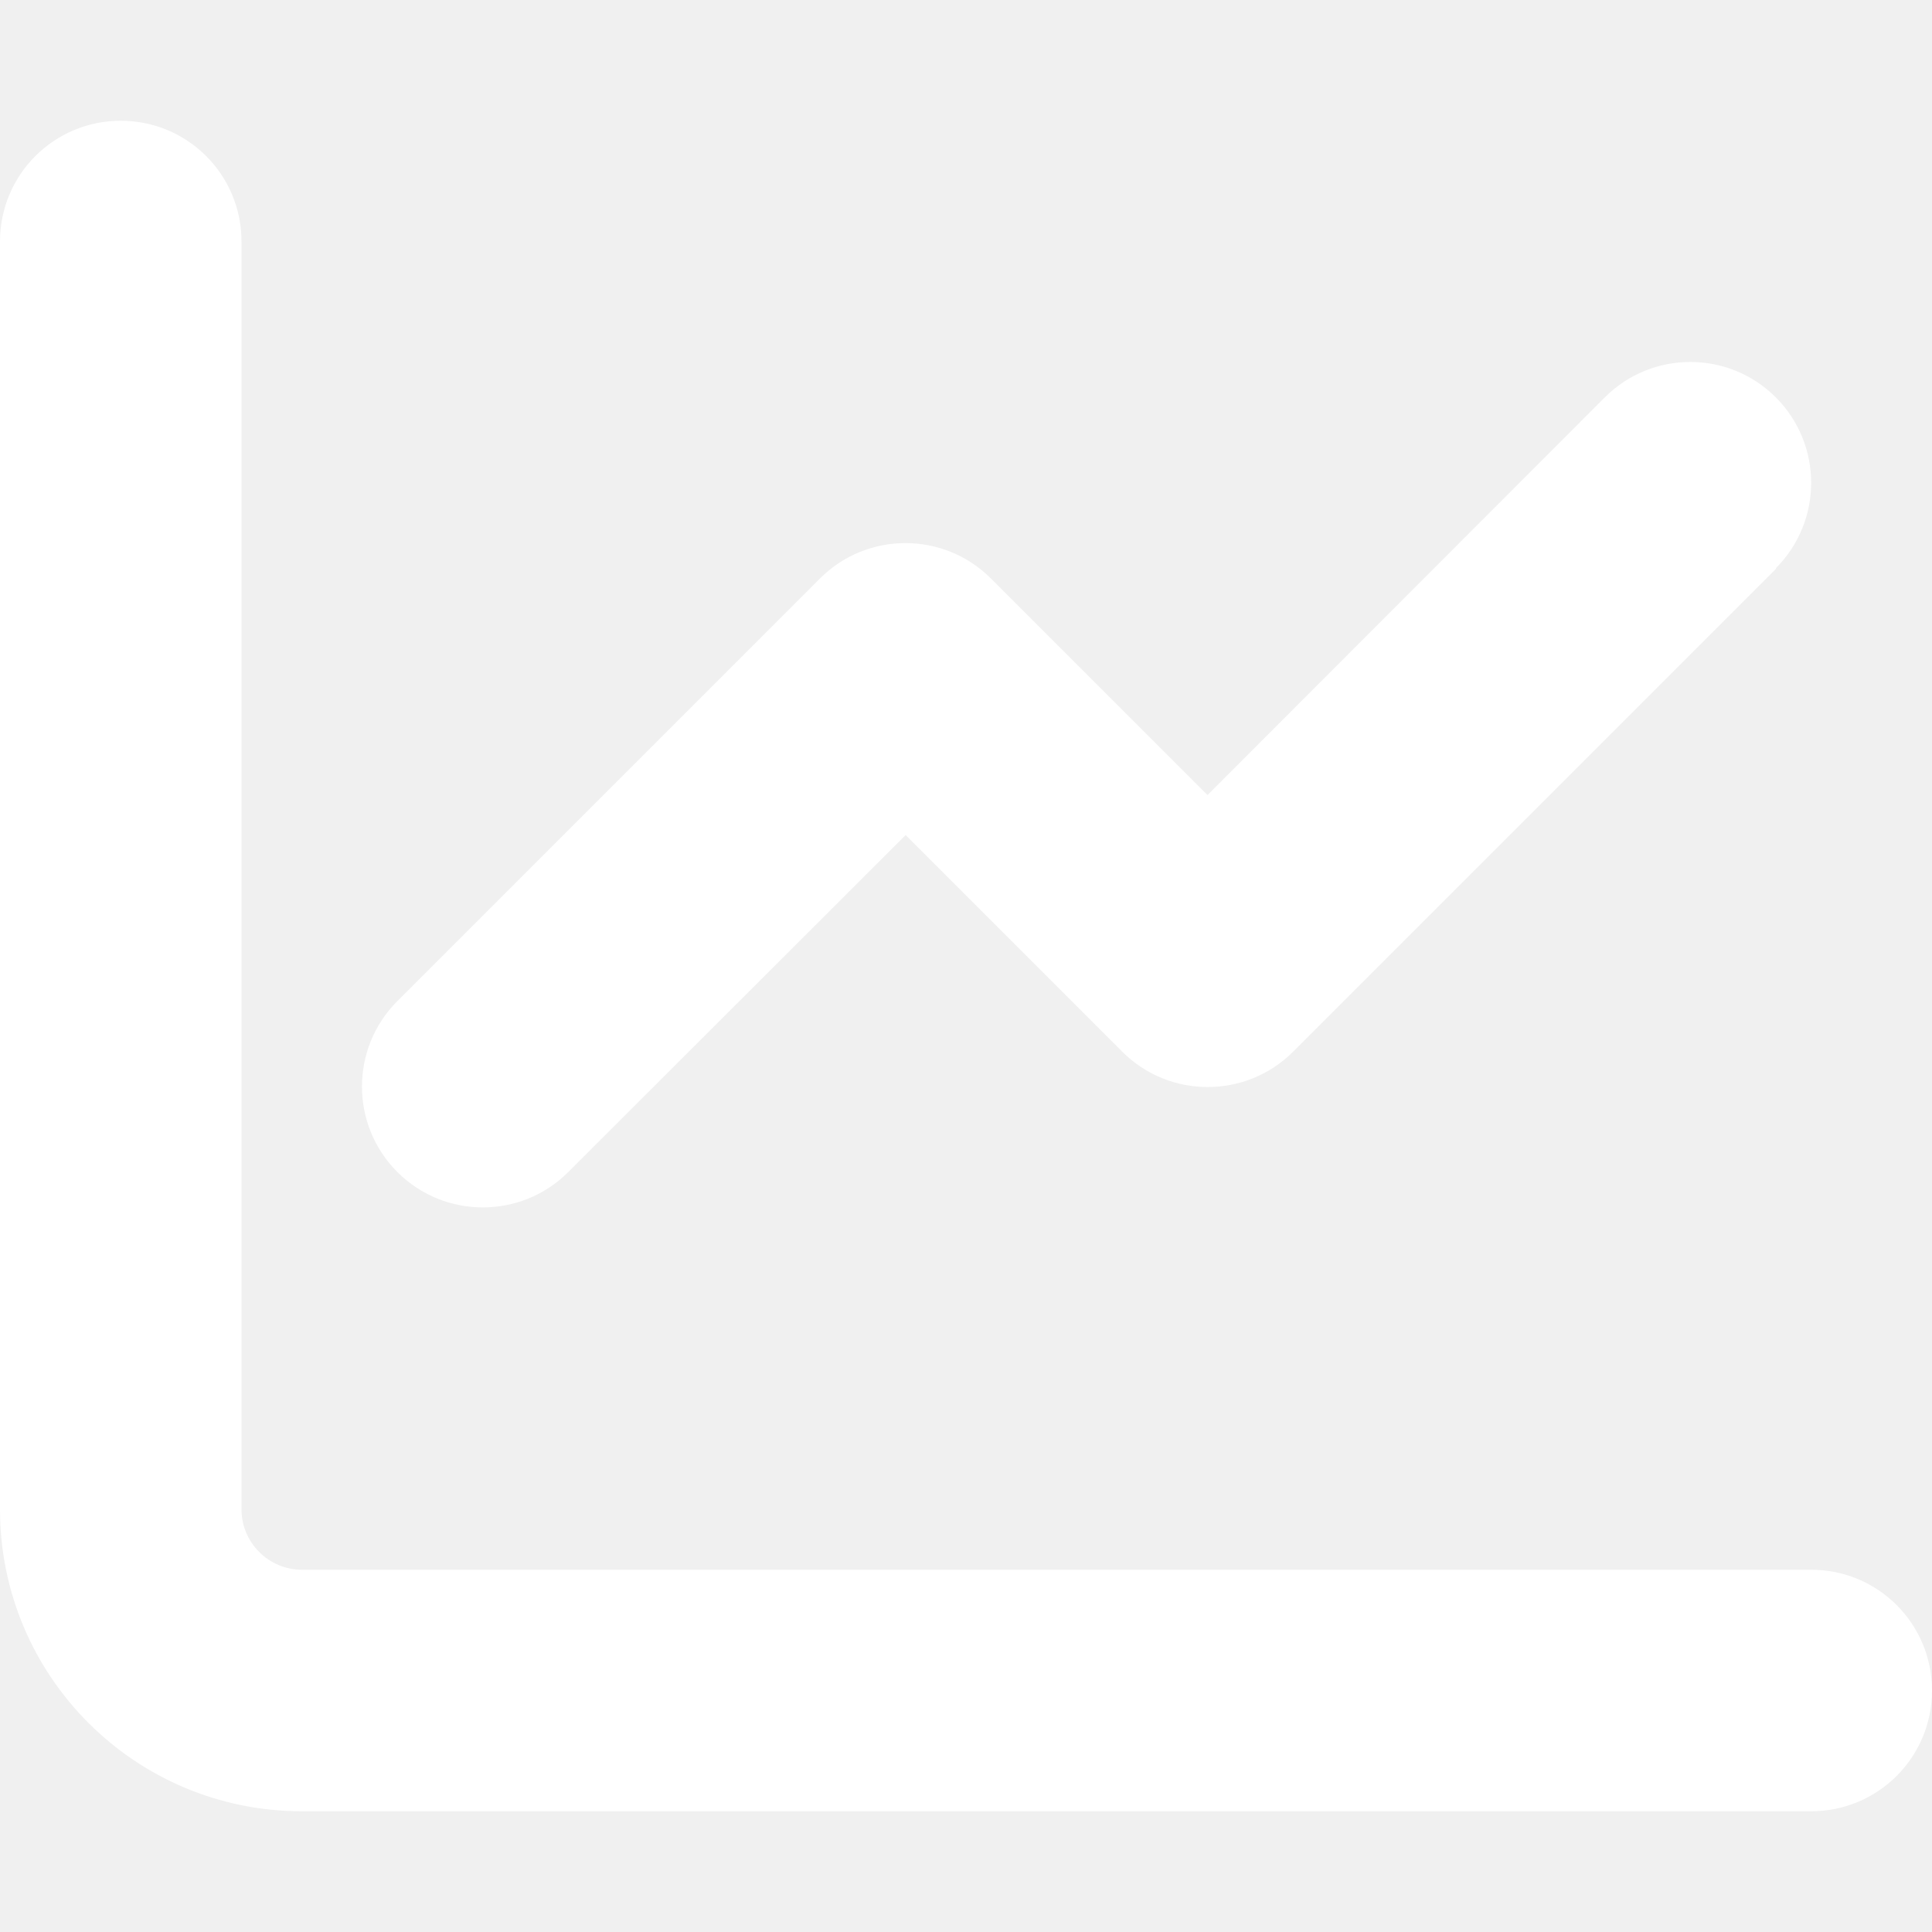
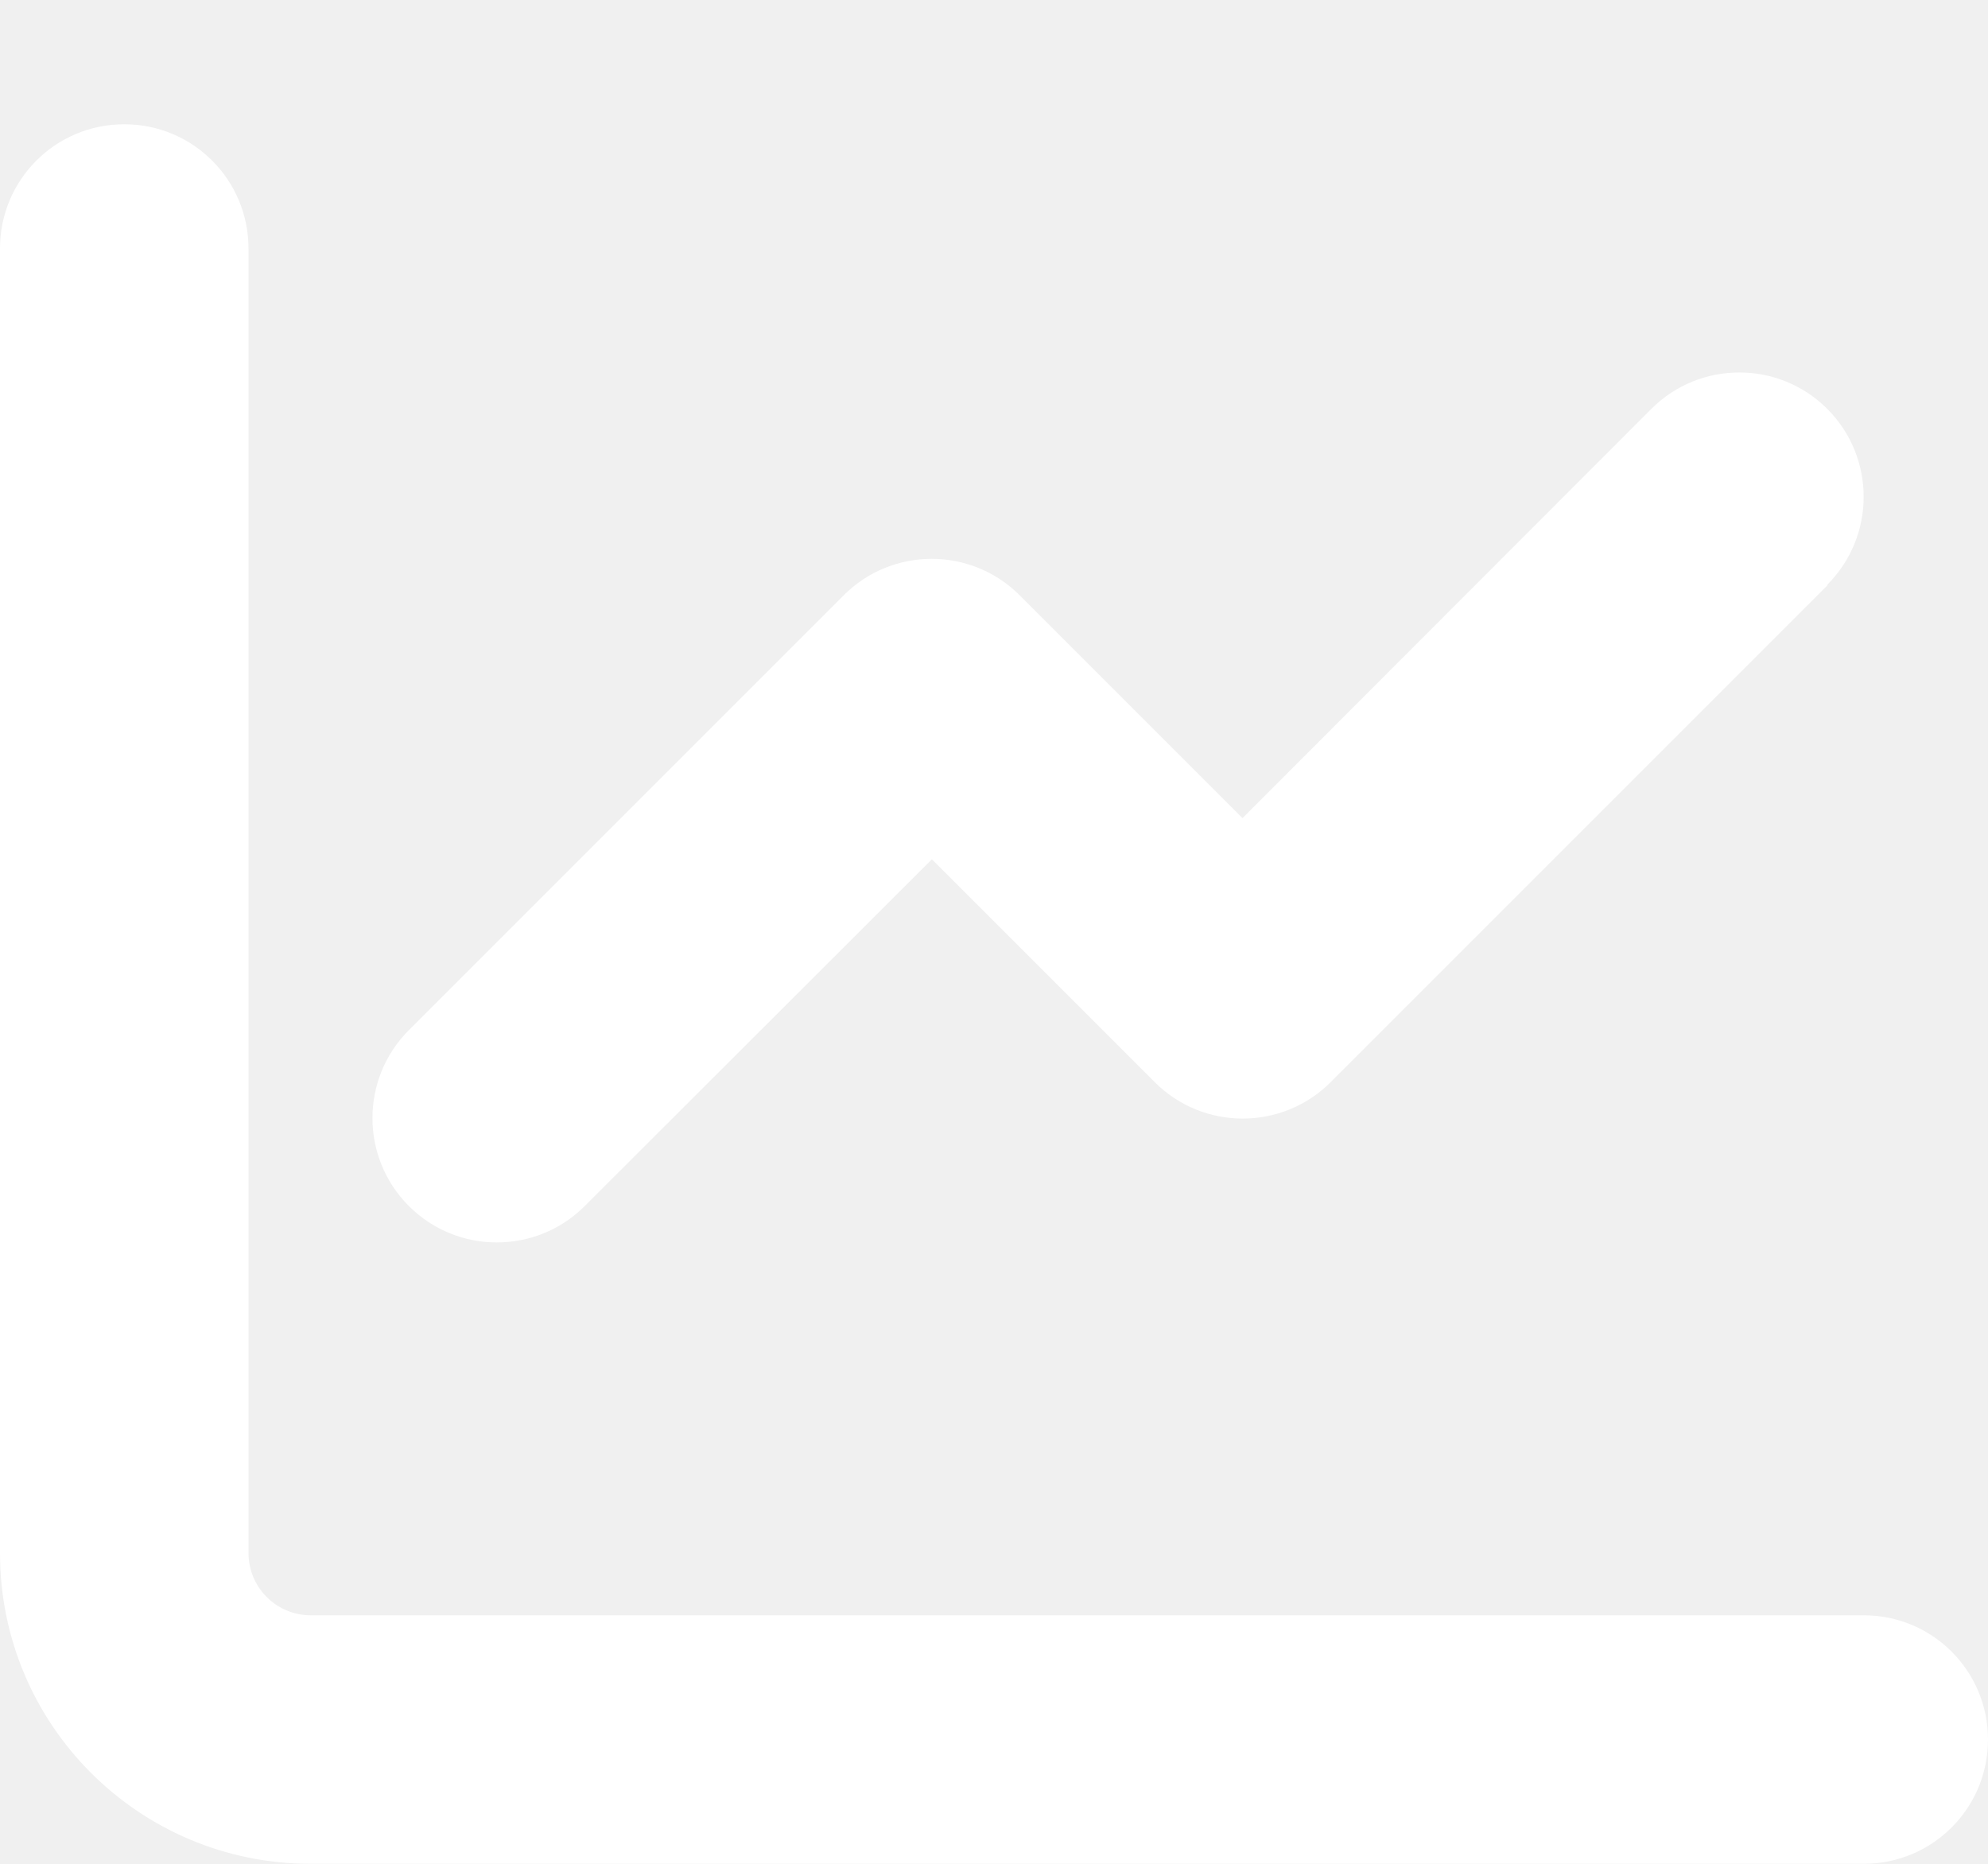
- <svg xmlns="http://www.w3.org/2000/svg" viewBox="0 0 512 512">
+ <svg xmlns="http://www.w3.org/2000/svg" viewBox="0 0 512 480">
  <path fill="#ffffff" d="M64 64c0-17.7-14.3-32-32-32S0 46.3 0 64L0 400c0 44.2 35.8 80 80 80l400 0c17.7 0 32-14.3 32-32s-14.3-32-32-32L80 416c-8.8 0-16-7.2-16-16L64 64zm406.6 86.6c12.5-12.5 12.5-32.8 0-45.3s-32.8-12.5-45.3 0L320 210.7l-57.4-57.4c-12.5-12.5-32.8-12.5-45.3 0l-112 112c-12.5 12.5-12.5 32.8 0 45.3s32.8 12.5 45.3 0L240 221.3l57.4 57.4c12.5 12.5 32.8 12.5 45.3 0l128-128z" />
</svg>
